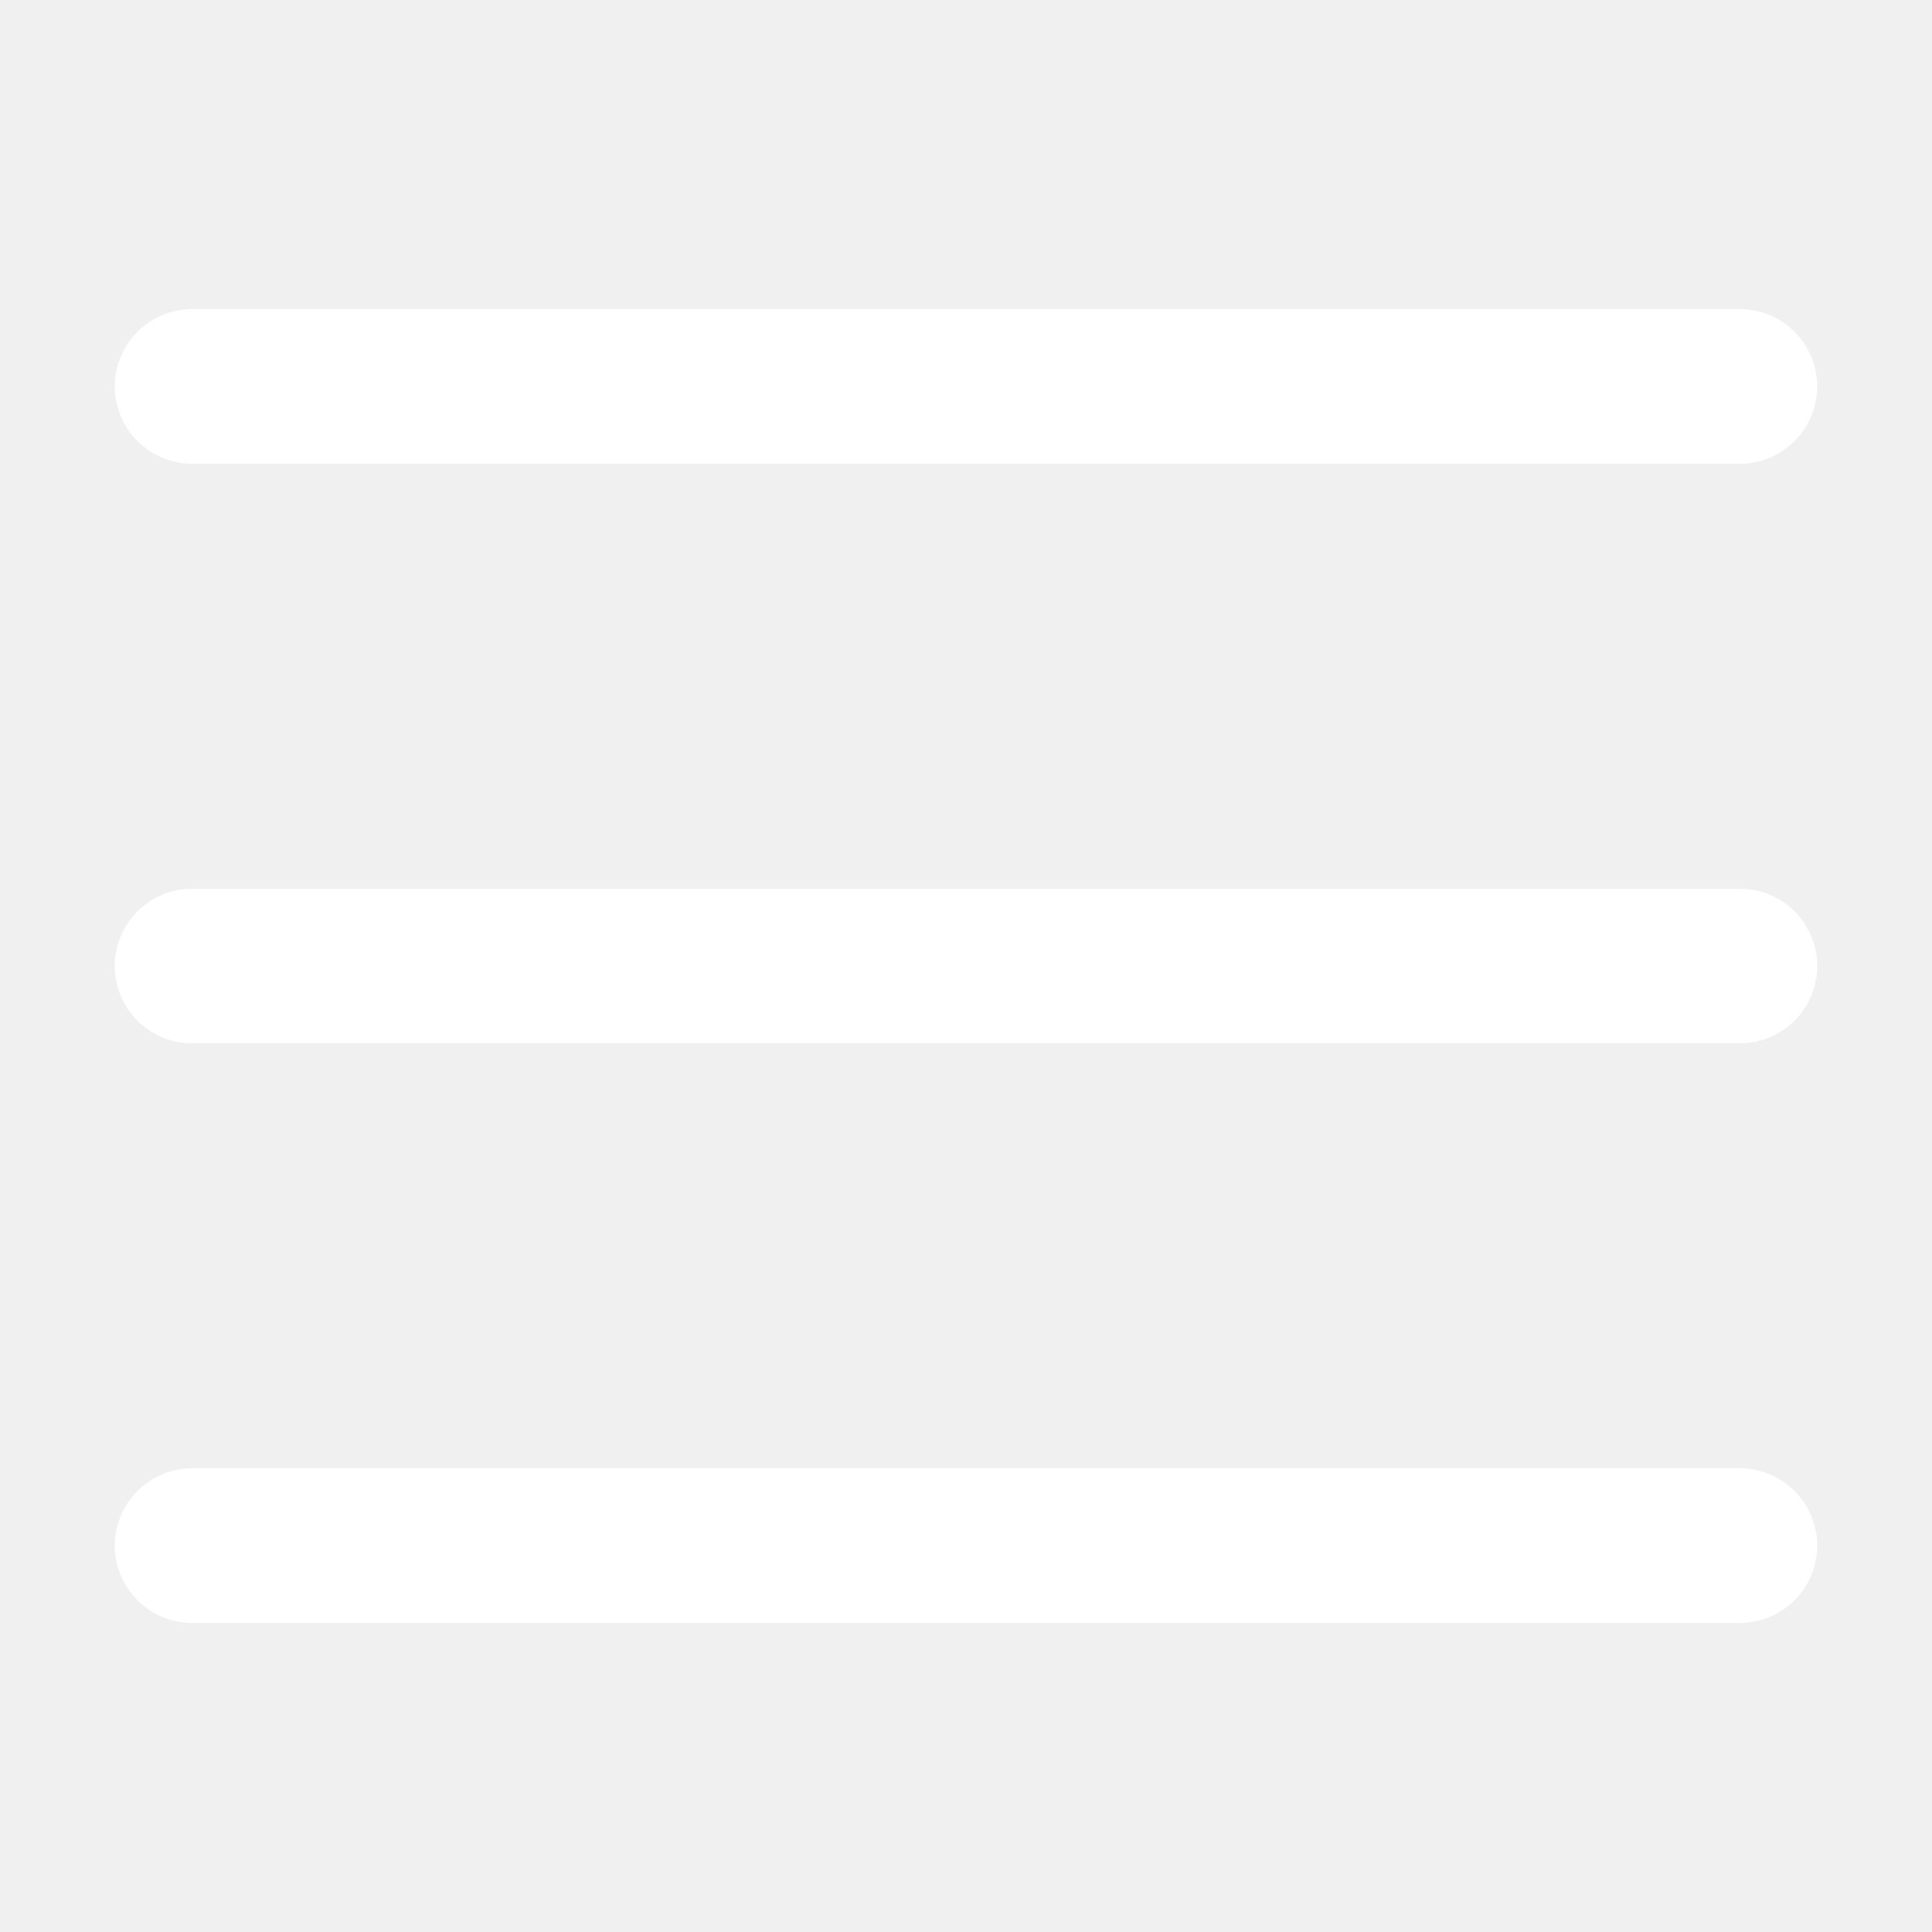
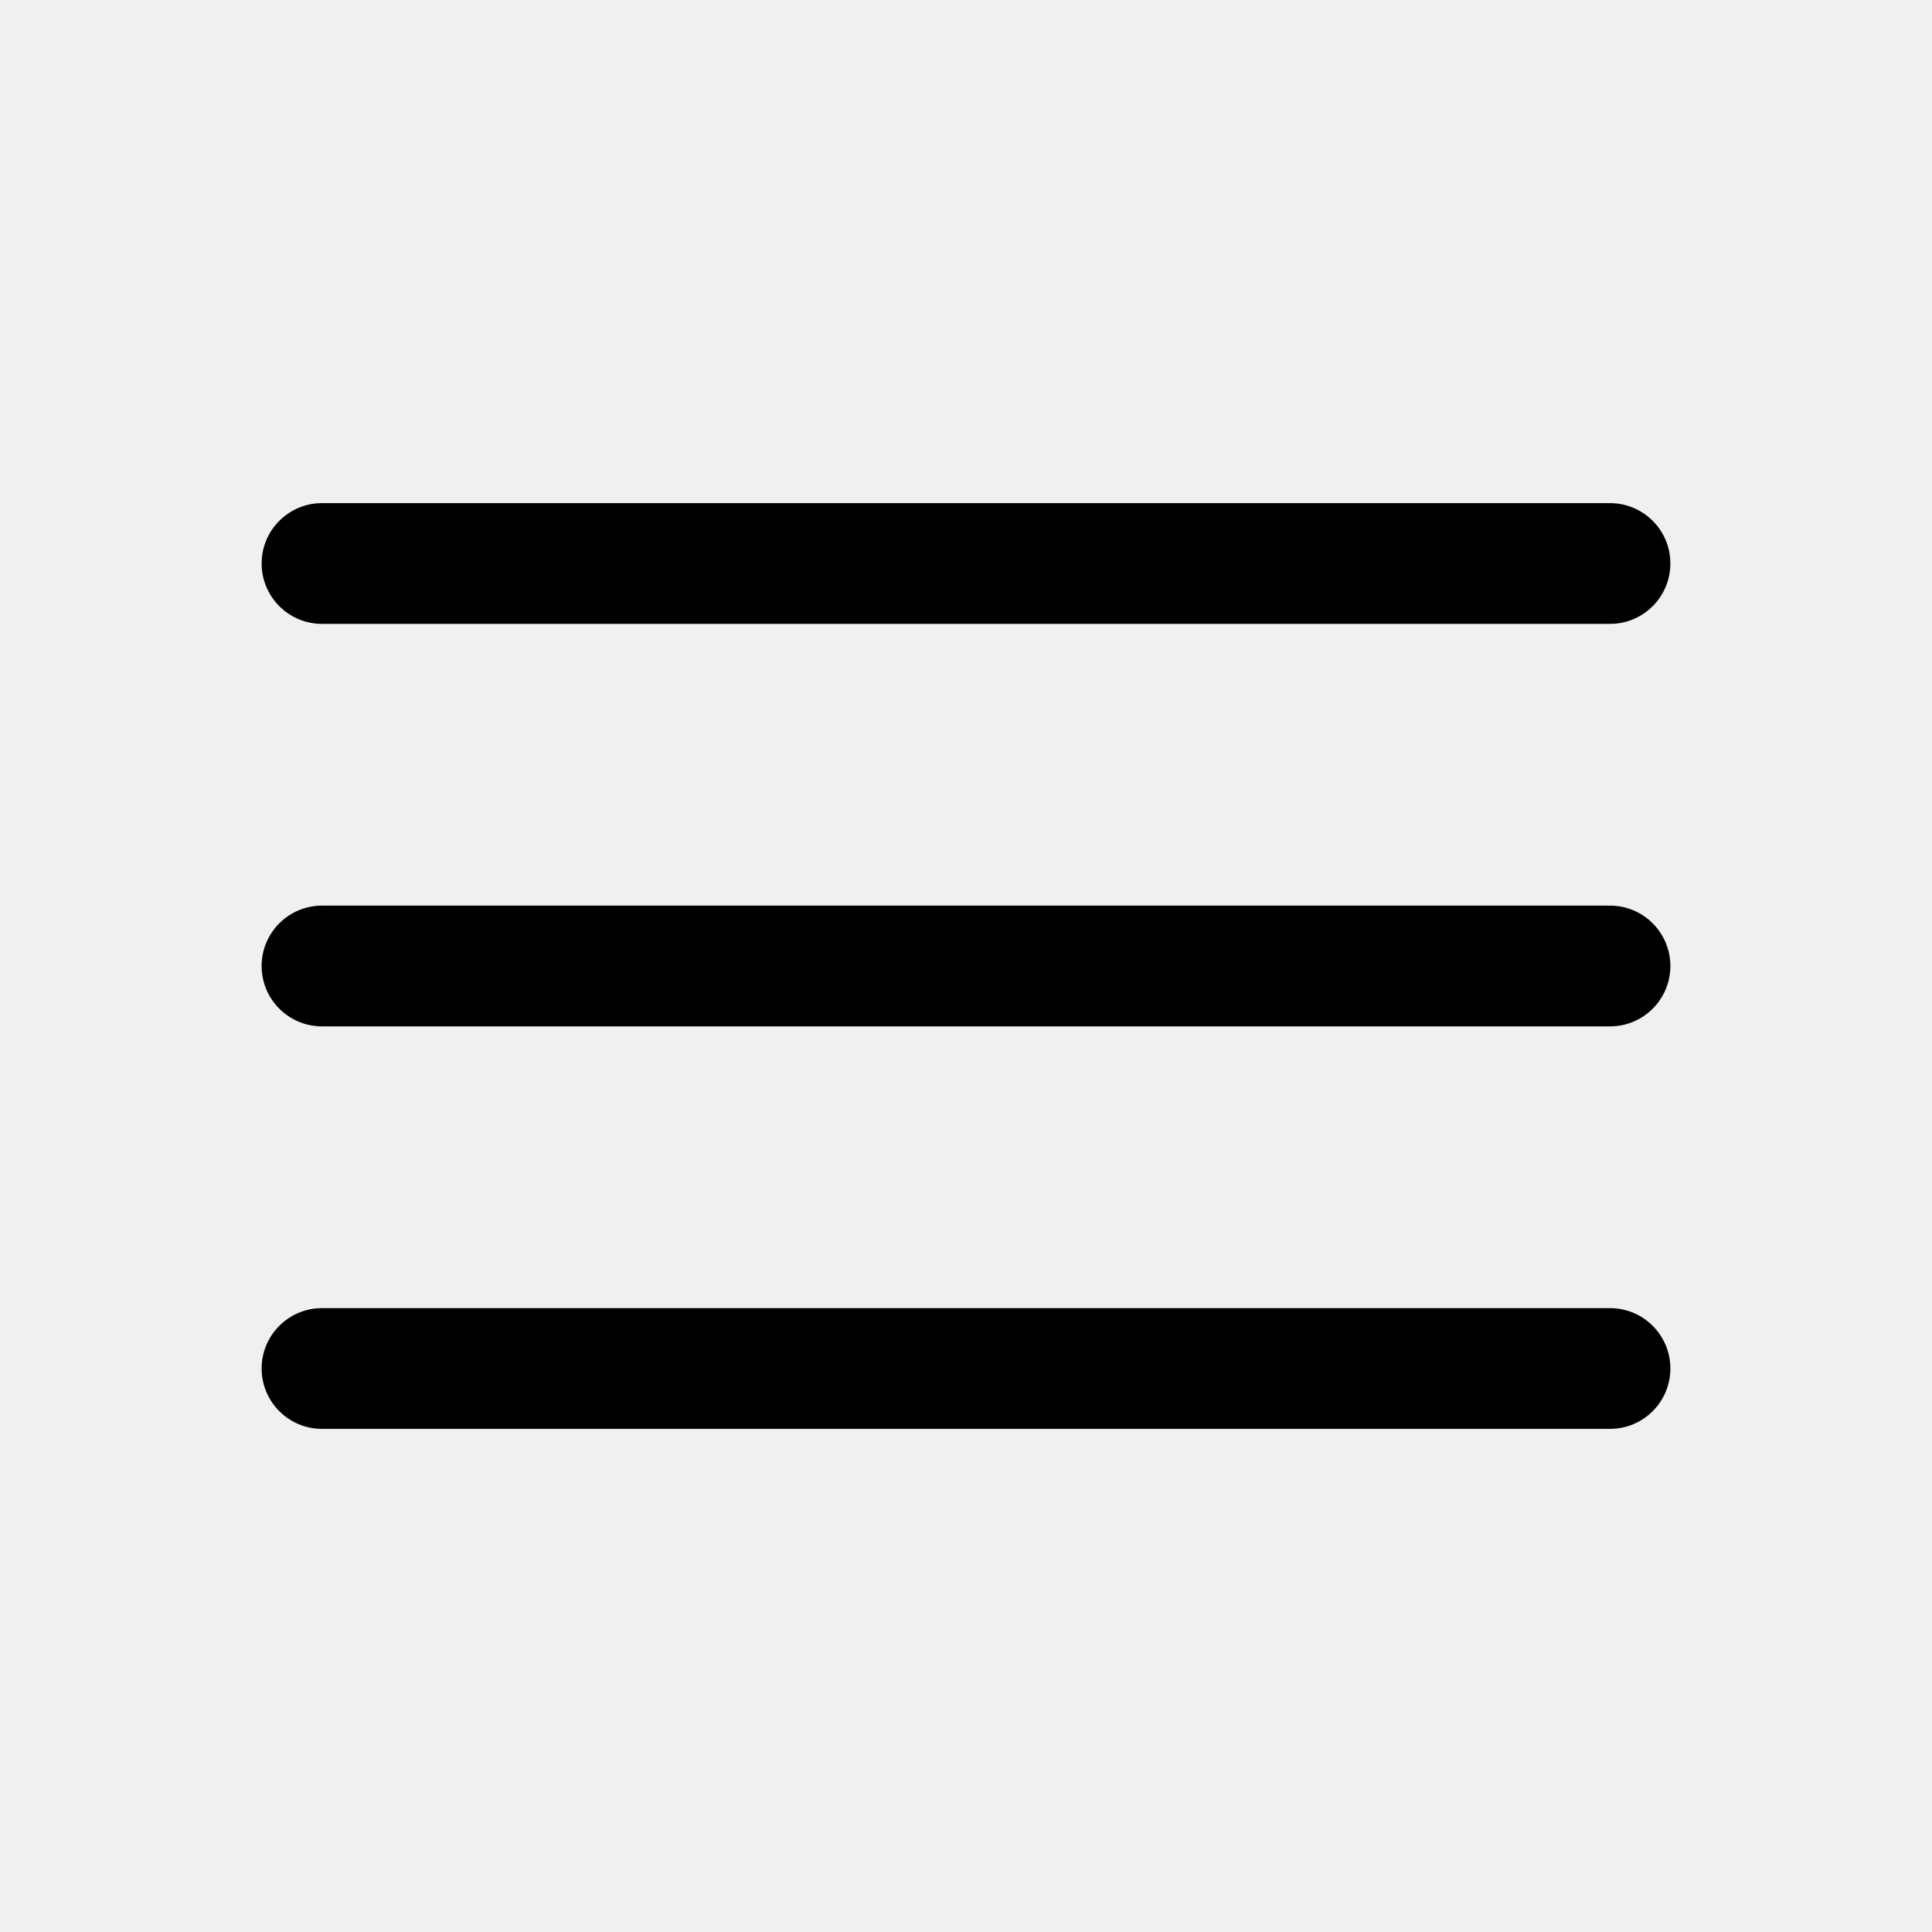
- <svg xmlns="http://www.w3.org/2000/svg" viewBox="0,0,256,256" width="50px" height="50px" fill-rule="nonzero">
-   <g fill="#ffffff" fill-rule="nonzero" stroke="none" stroke-width="1" stroke-linecap="butt" stroke-linejoin="miter" stroke-miterlimit="10" stroke-dasharray="" stroke-dashoffset="0" font-family="none" font-weight="none" font-size="none" text-anchor="none" style="mix-blend-mode: normal">
-     <g transform="scale(5.12,5.12)">
-       <path d="M5,8c-0.721,-0.01 -1.392,0.369 -1.756,0.992c-0.364,0.623 -0.364,1.394 0,2.017c0.364,0.623 1.034,1.002 1.756,0.992h40c0.721,0.01 1.392,-0.369 1.756,-0.992c0.364,-0.623 0.364,-1.394 0,-2.017c-0.364,-0.623 -1.034,-1.002 -1.756,-0.992zM5,23c-0.721,-0.01 -1.392,0.369 -1.756,0.992c-0.364,0.623 -0.364,1.394 0,2.017c0.364,0.623 1.034,1.002 1.756,0.992h40c0.721,0.01 1.392,-0.369 1.756,-0.992c0.364,-0.623 0.364,-1.394 0,-2.017c-0.364,-0.623 -1.034,-1.002 -1.756,-0.992zM5,38c-0.721,-0.01 -1.392,0.369 -1.756,0.992c-0.364,0.623 -0.364,1.394 0,2.017c0.364,0.623 1.034,1.002 1.756,0.992h40c0.721,0.01 1.392,-0.369 1.756,-0.992c0.364,-0.623 0.364,-1.394 0,-2.017c-0.364,-0.623 -1.034,-1.002 -1.756,-0.992z" />
-     </g>
-   </g>
+ <svg xmlns="http://www.w3.org/2000/svg" width="24" height="24" viewBox="0 0 24 24" fill="none">
+   <path fill-rule="evenodd" clip-rule="evenodd" d="M20.75 7C20.75 7.414 20.414 7.75 20 7.75L4 7.75C3.586 7.75 3.25 7.414 3.25 7C3.25 6.586 3.586 6.25 4 6.25L20 6.25C20.414 6.25 20.75 6.586 20.75 7Z" fill="black" />
+   <path fill-rule="evenodd" clip-rule="evenodd" d="M20.75 12C20.75 12.414 20.414 12.75 20 12.75L4 12.75C3.586 12.75 3.25 12.414 3.25 12C3.25 11.586 3.586 11.25 4 11.25L20 11.25C20.414 11.25 20.75 11.586 20.75 12Z" fill="black" />
+   <path fill-rule="evenodd" clip-rule="evenodd" d="M20.75 17C20.75 17.414 20.414 17.75 20 17.75L4 17.75C3.586 17.75 3.25 17.414 3.25 17C3.25 16.586 3.586 16.25 4 16.25L20 16.25C20.414 16.25 20.75 16.586 20.75 17Z" fill="black" />
</svg>
